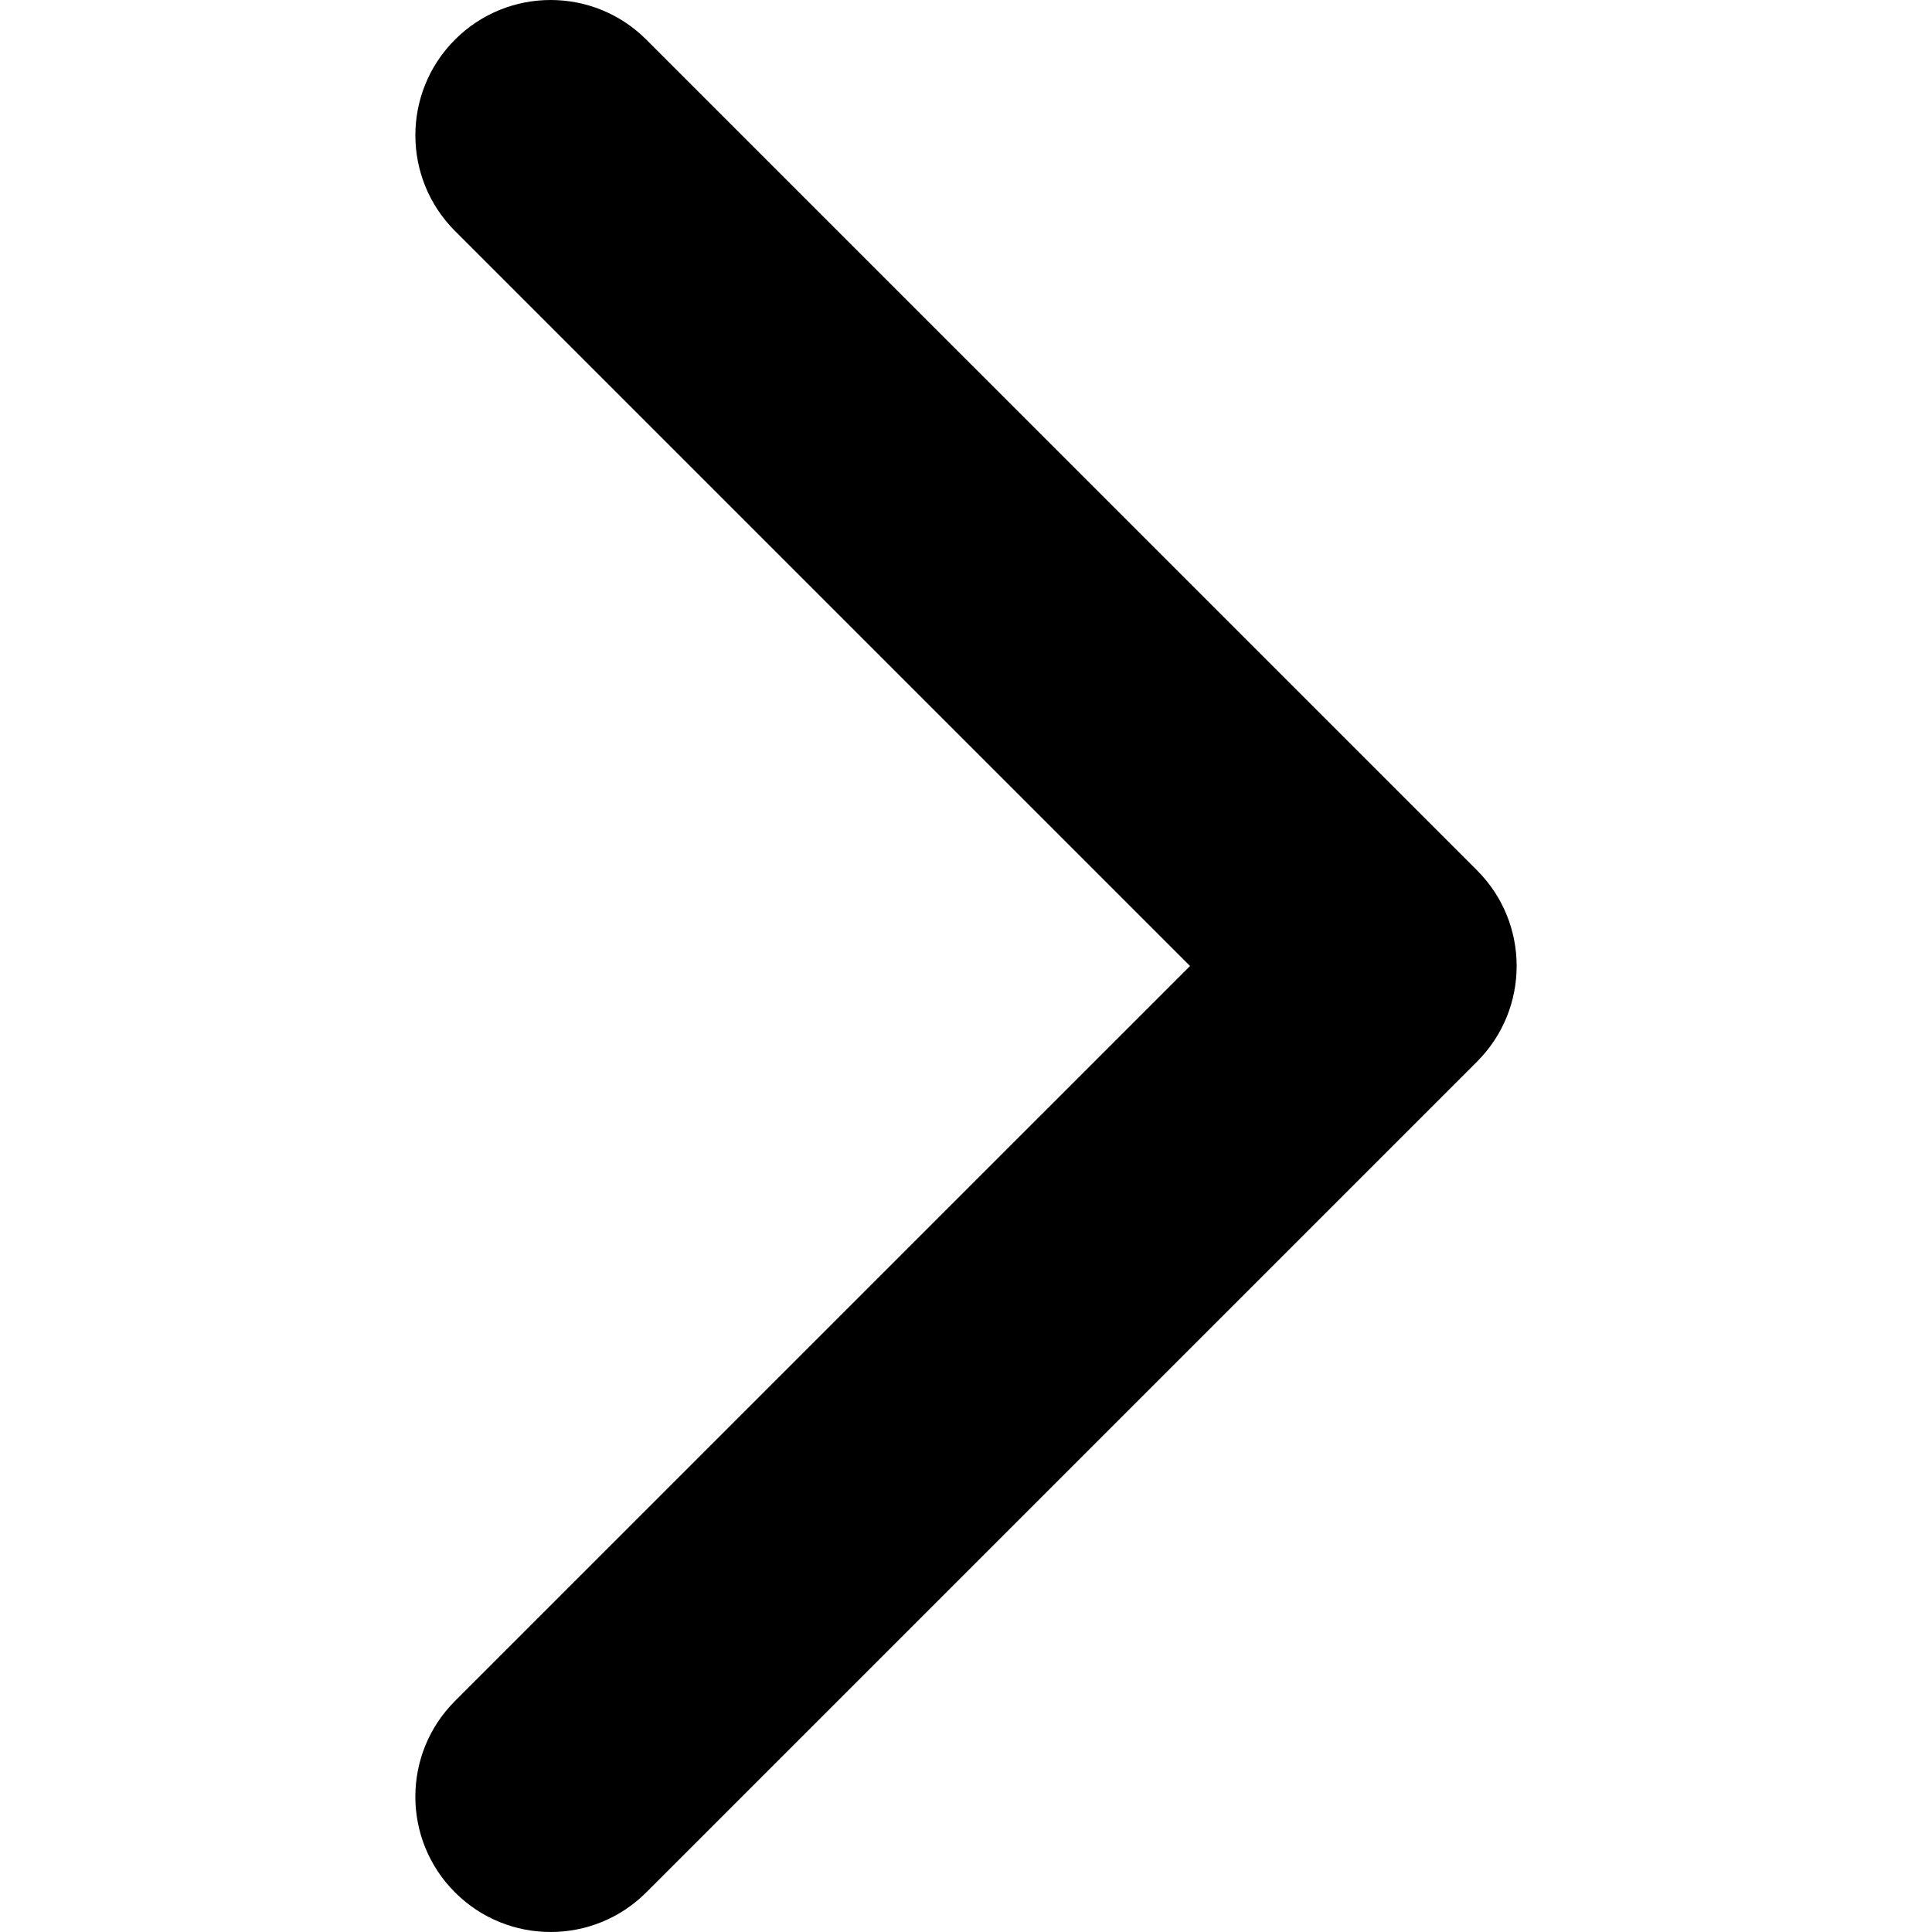
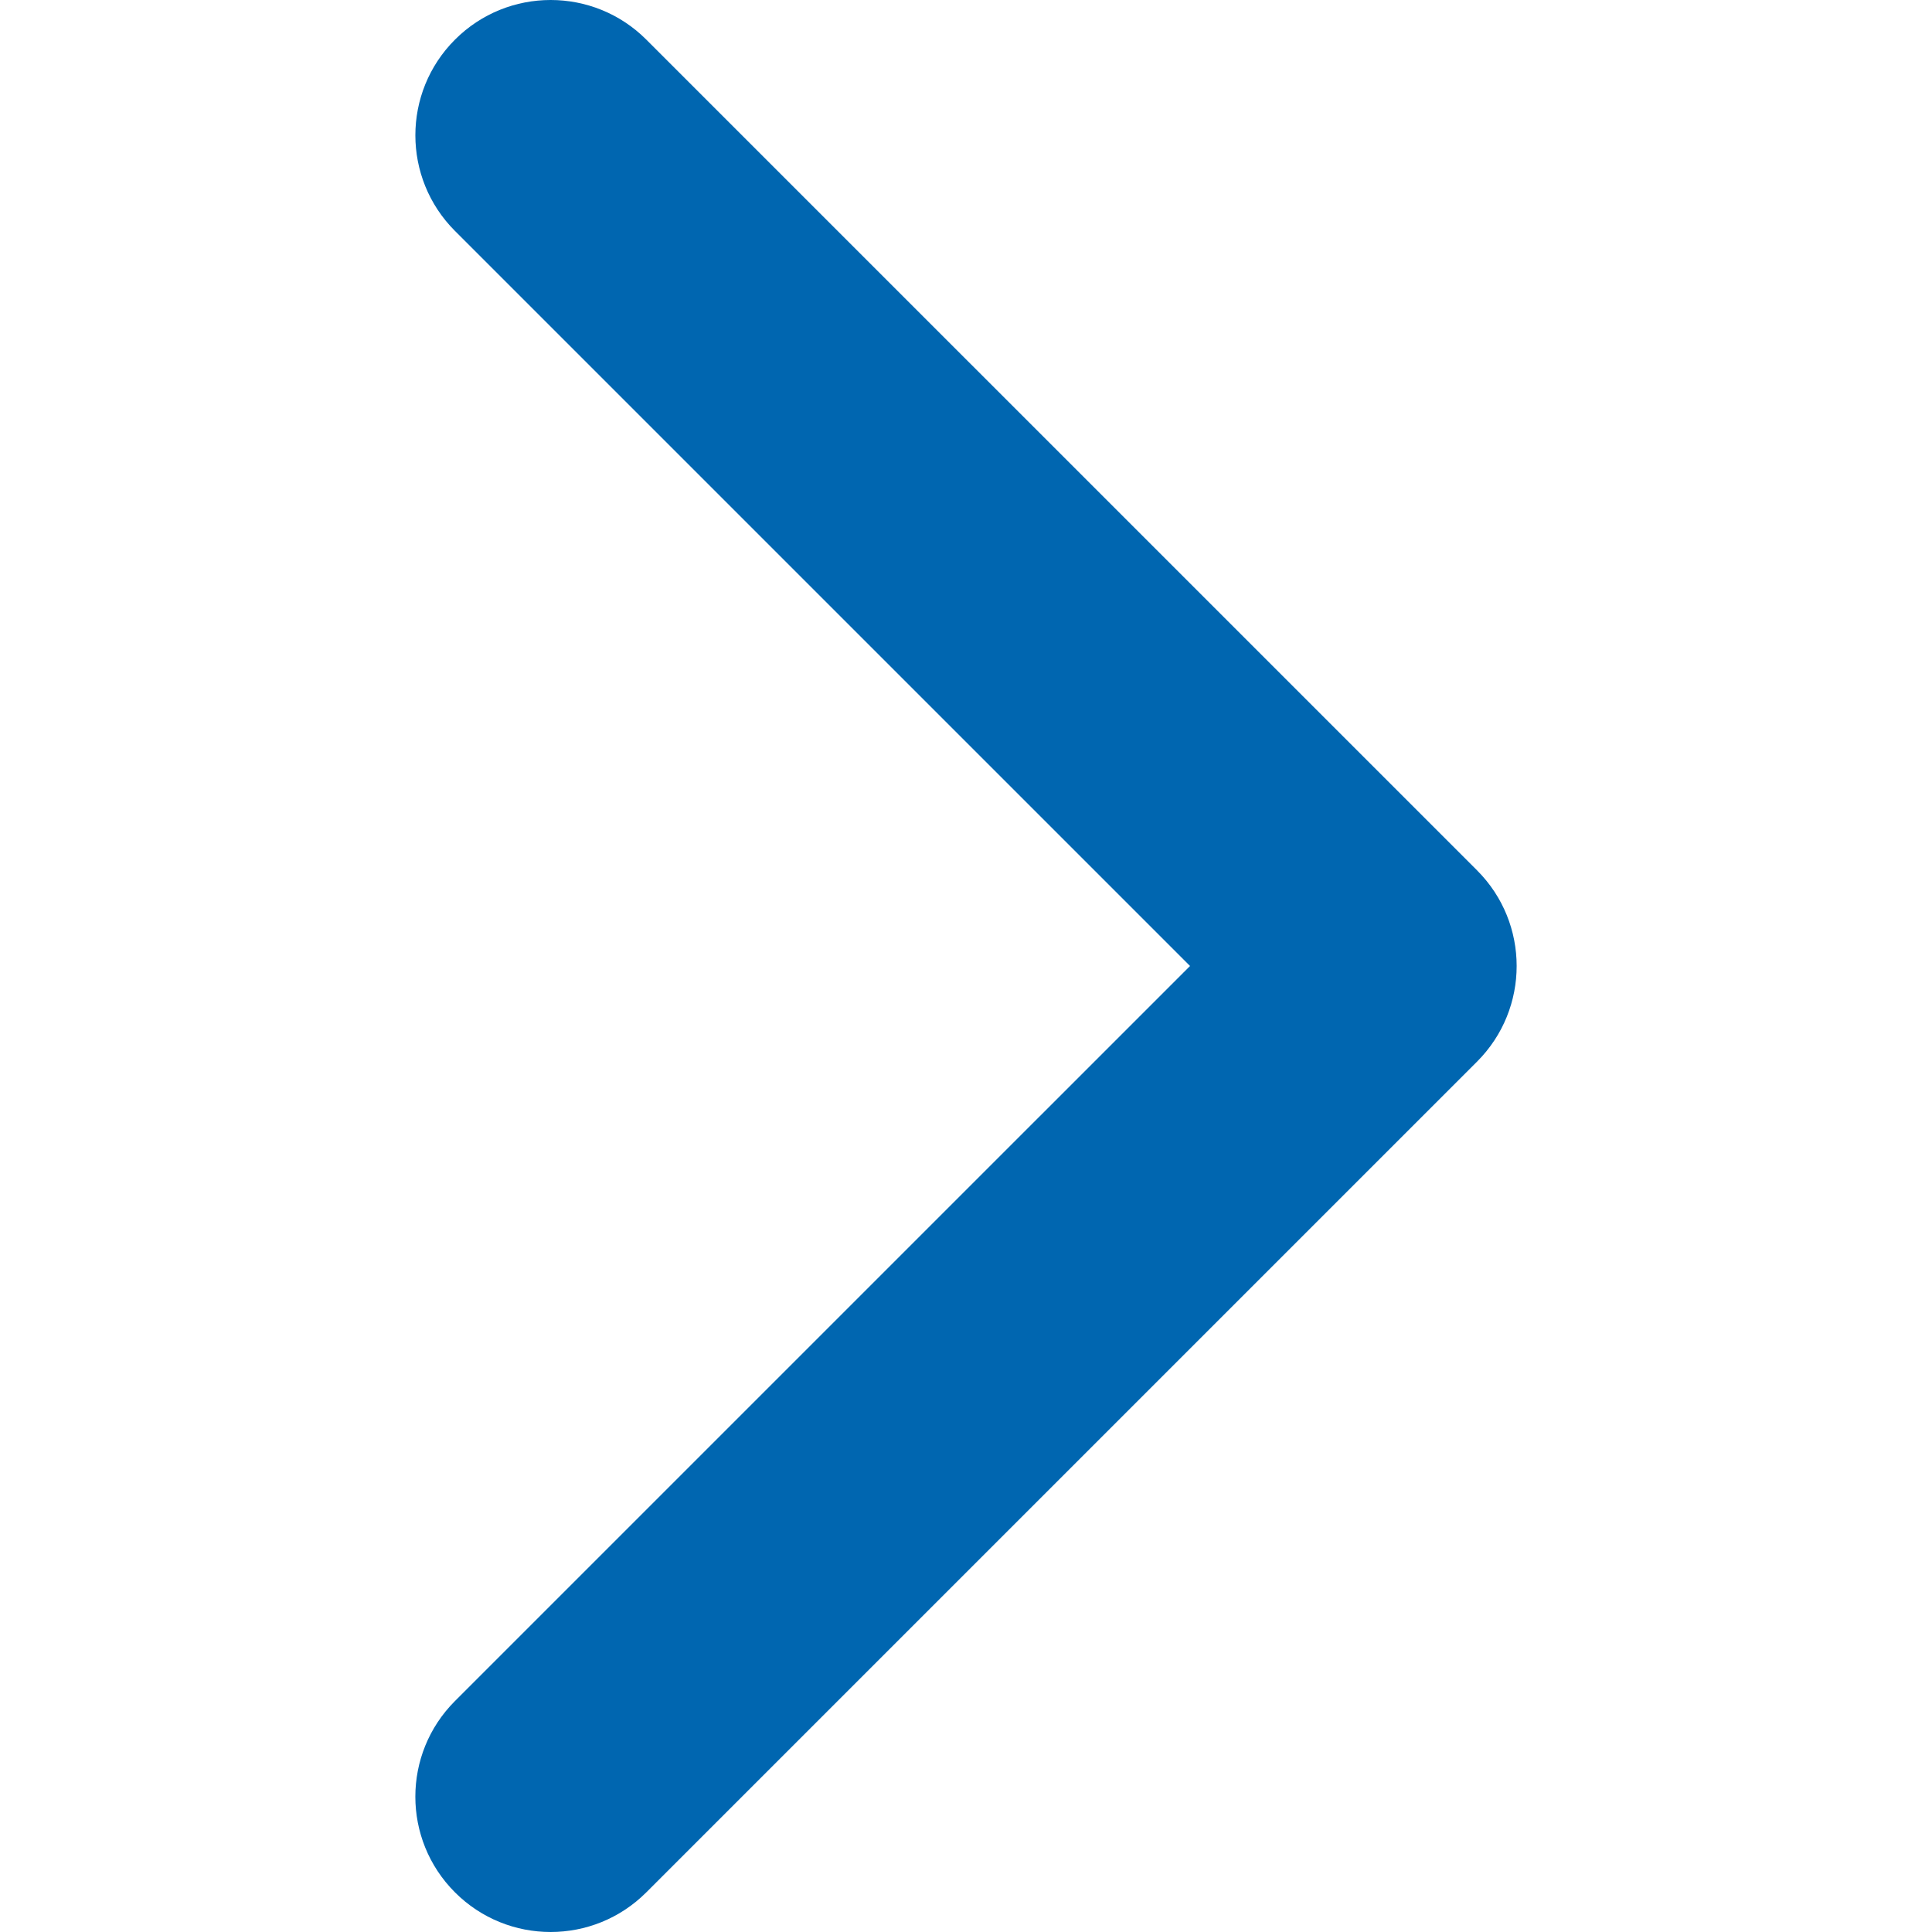
- <svg xmlns="http://www.w3.org/2000/svg" version="1.1" id="Capa_1" x="0px" y="0px" width="512px" height="512px" viewBox="0 0 451.846 451.847" style="enable-background:new 0 0 451.846 451.847;" xml:space="preserve">
+ <svg xmlns="http://www.w3.org/2000/svg" version="1.1" id="Capa_1" x="0px" y="0px" width="512px" height="512px" viewBox="0 0 451.846 451.847" style="enable-background:new 0 0 451.846 451.847;" xml:space="preserve" fill="#0066b0">
  <g>
    <g>
-       <path d="M345.441,248.292L151.154,442.573c-12.359,12.365-32.397,12.365-44.75,0c-12.354-12.354-12.354-32.391,0-44.744   L278.318,225.92L106.409,54.017c-12.354-12.359-12.354-32.394,0-44.748c12.354-12.359,32.391-12.359,44.75,0l194.287,194.284   c6.177,6.18,9.262,14.271,9.262,22.366C354.708,234.018,351.617,242.115,345.441,248.292z" data-original="#000000" class="active-path" fill="#000000" />
+       <path d="M345.441,248.292L151.154,442.573c-12.359,12.365-32.397,12.365-44.75,0c-12.354-12.354-12.354-32.391,0-44.744   L278.318,225.92L106.409,54.017c-12.354-12.359-12.354-32.394,0-44.748c12.354-12.359,32.391-12.359,44.75,0l194.287,194.284   c6.177,6.18,9.262,14.271,9.262,22.366C354.708,234.018,351.617,242.115,345.441,248.292z" />
    </g>
  </g>
</svg>
